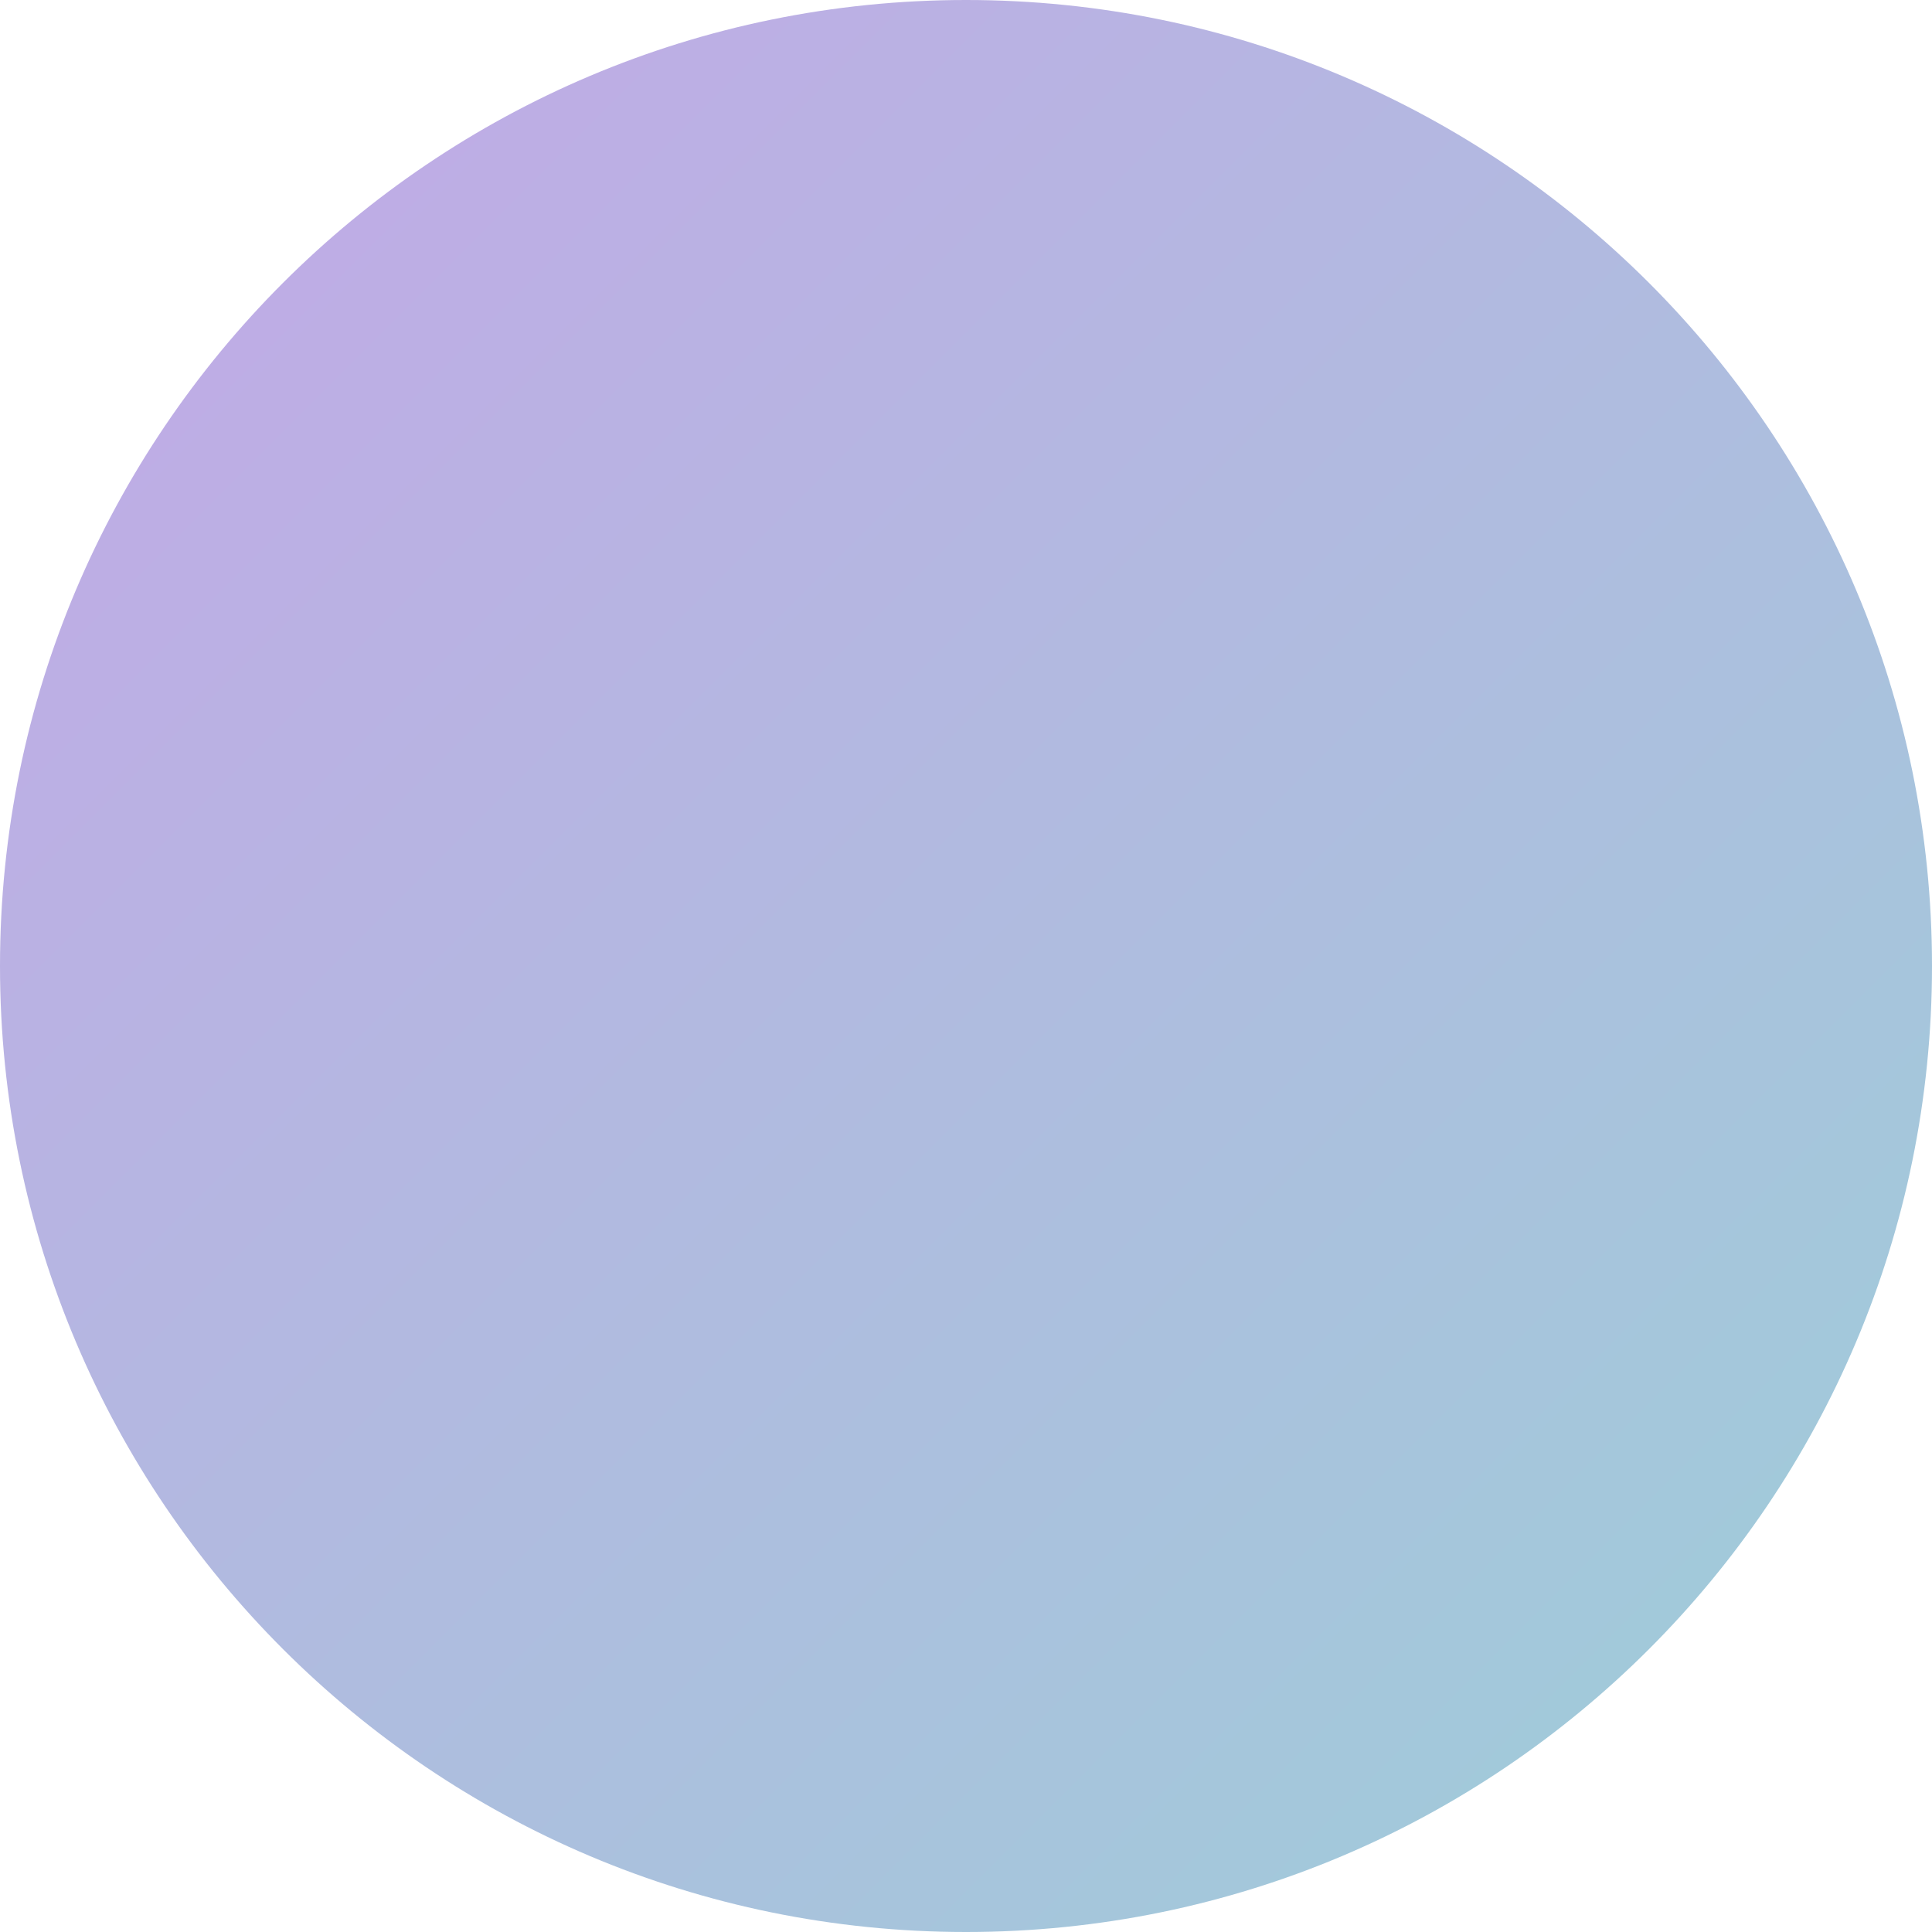
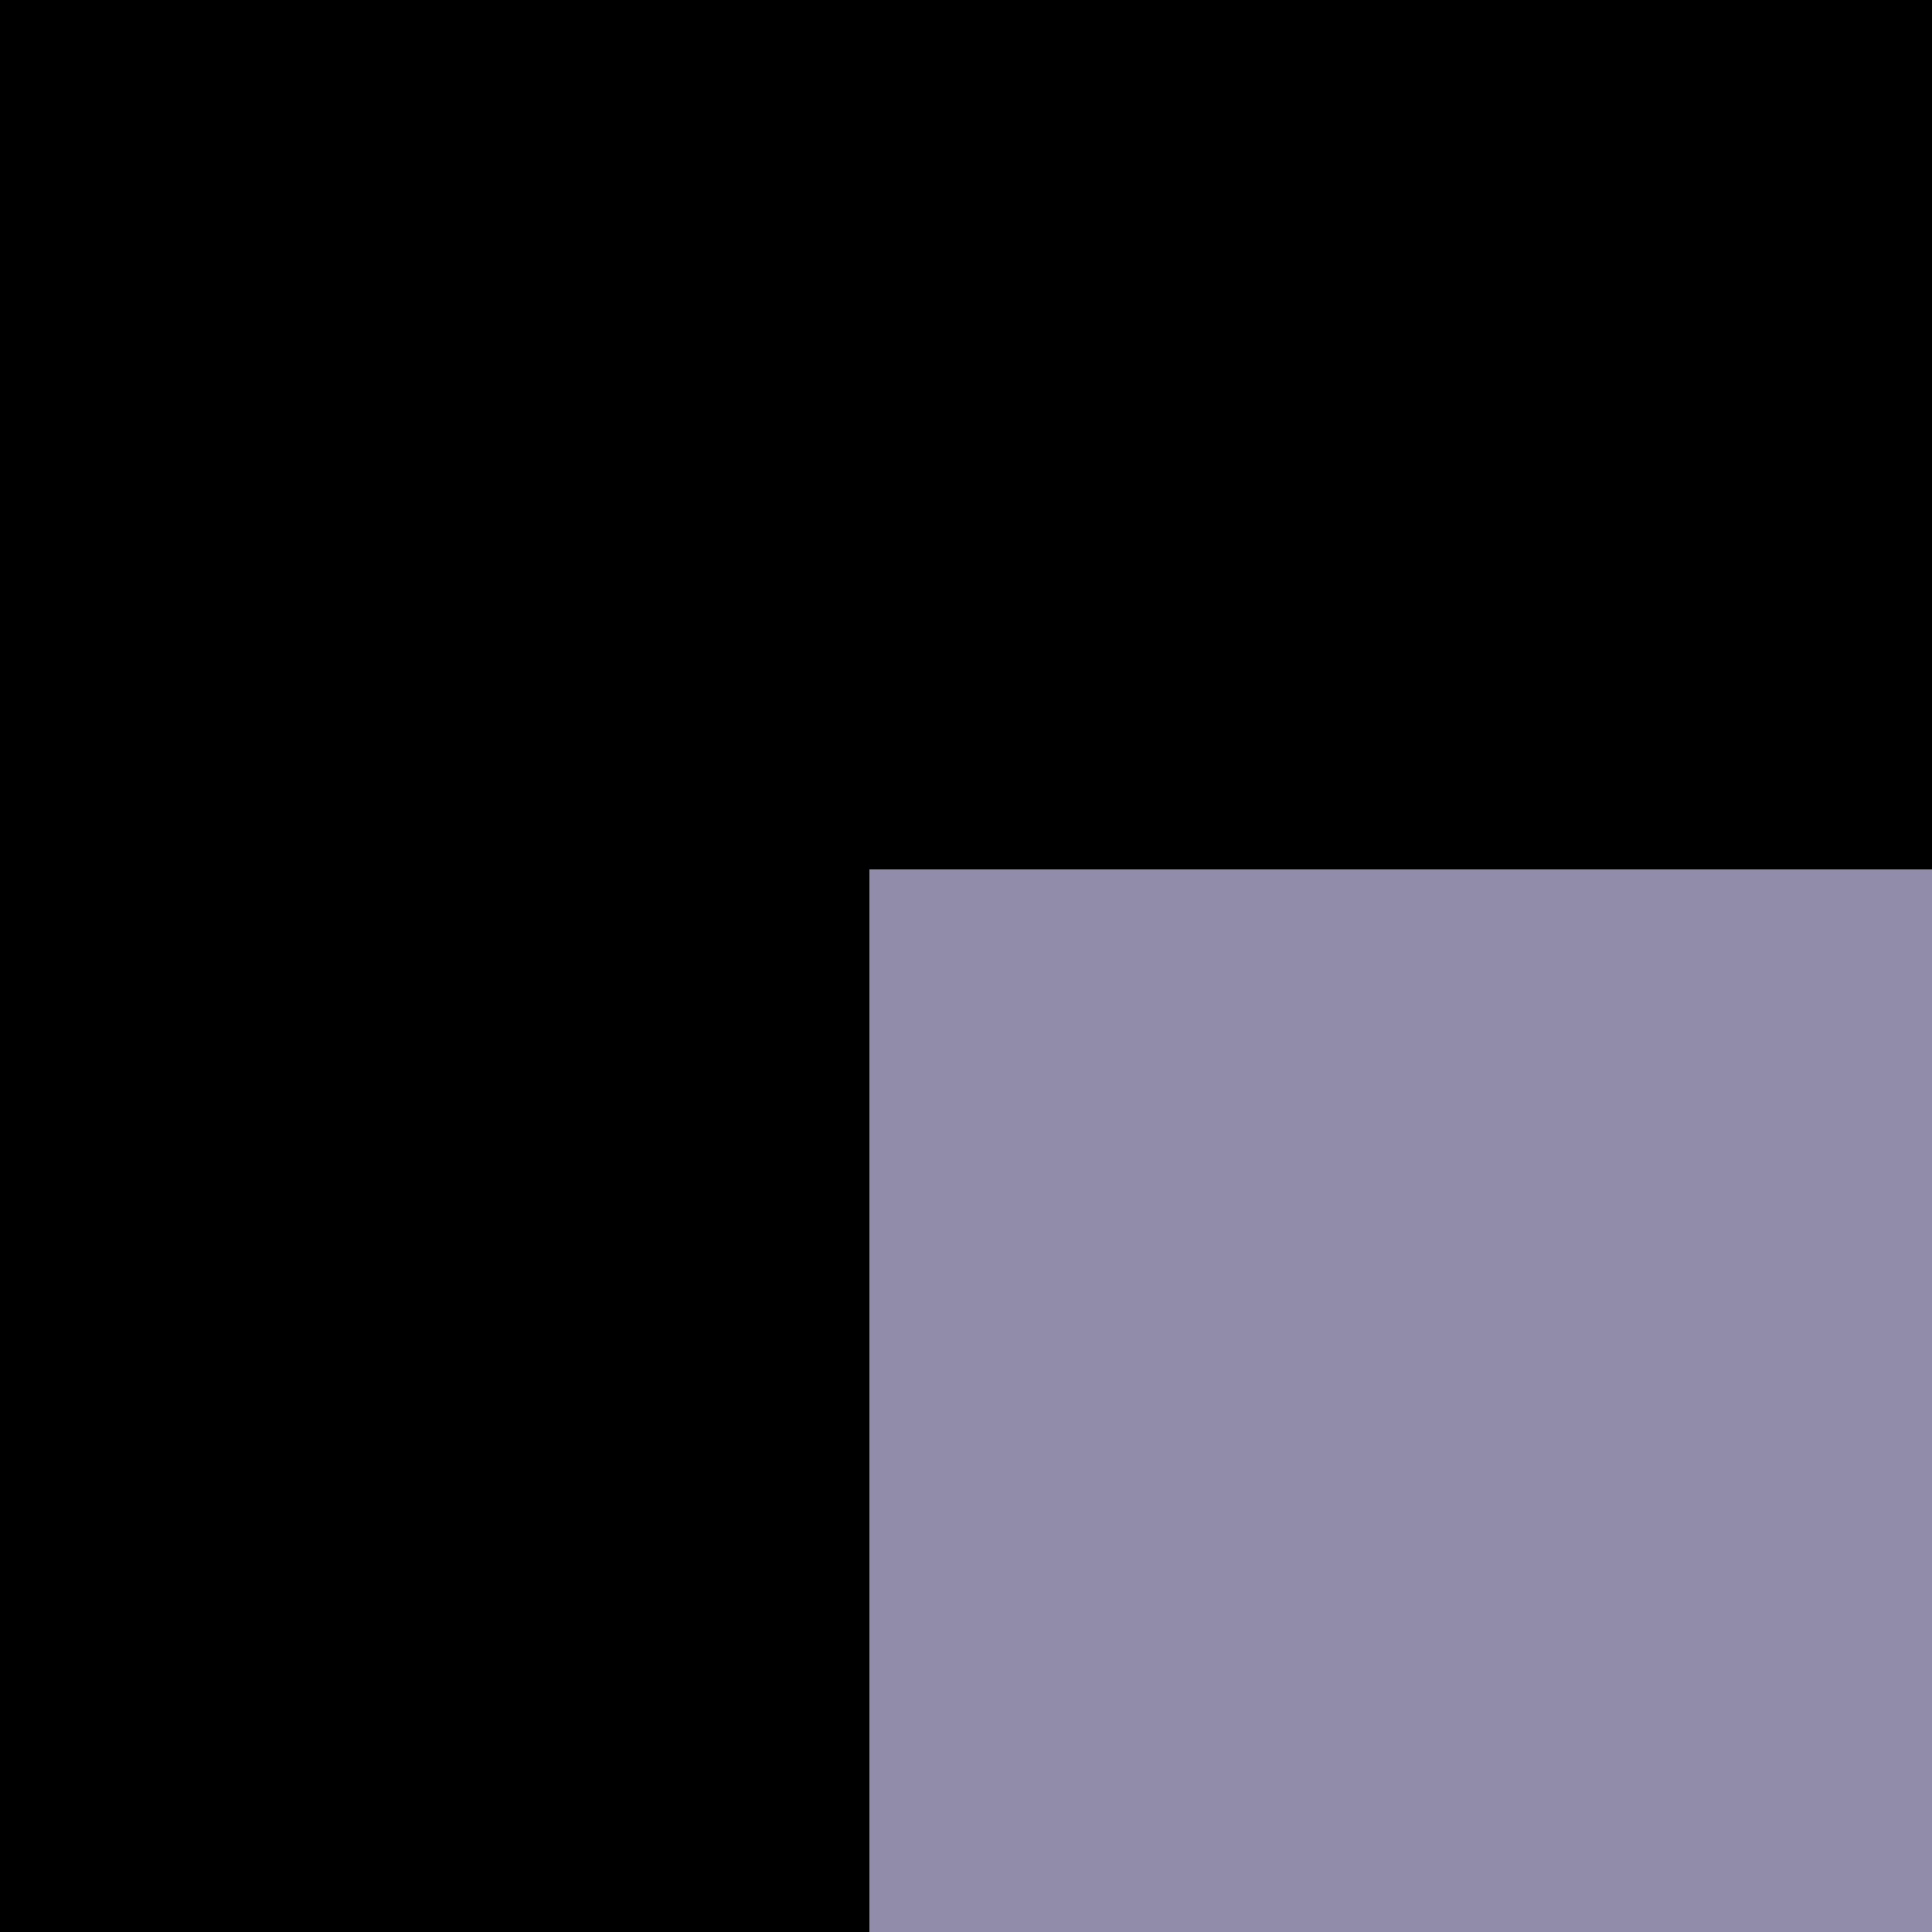
<svg xmlns="http://www.w3.org/2000/svg" width="100" height="100" viewBox="0 0 100 100" fill="none">
-   <defs>
-     <linearGradient id="grad" x1="0" y1="0" x2="100%" y2="100%">
-       <stop offset="0%" stop-color="#c4a7e7" />
-       <stop offset="100%" stop-color="#9ccfd8" />
-     </linearGradient>
-   </defs>
-   <rect width="100" height="100" rx="50" fill="url(#grad)" />
+   <rect width="100" height="100" fill="#000" />
+   <rect x="45" y="45" width="70" height="70" fill="#908CAA" />
</svg>
